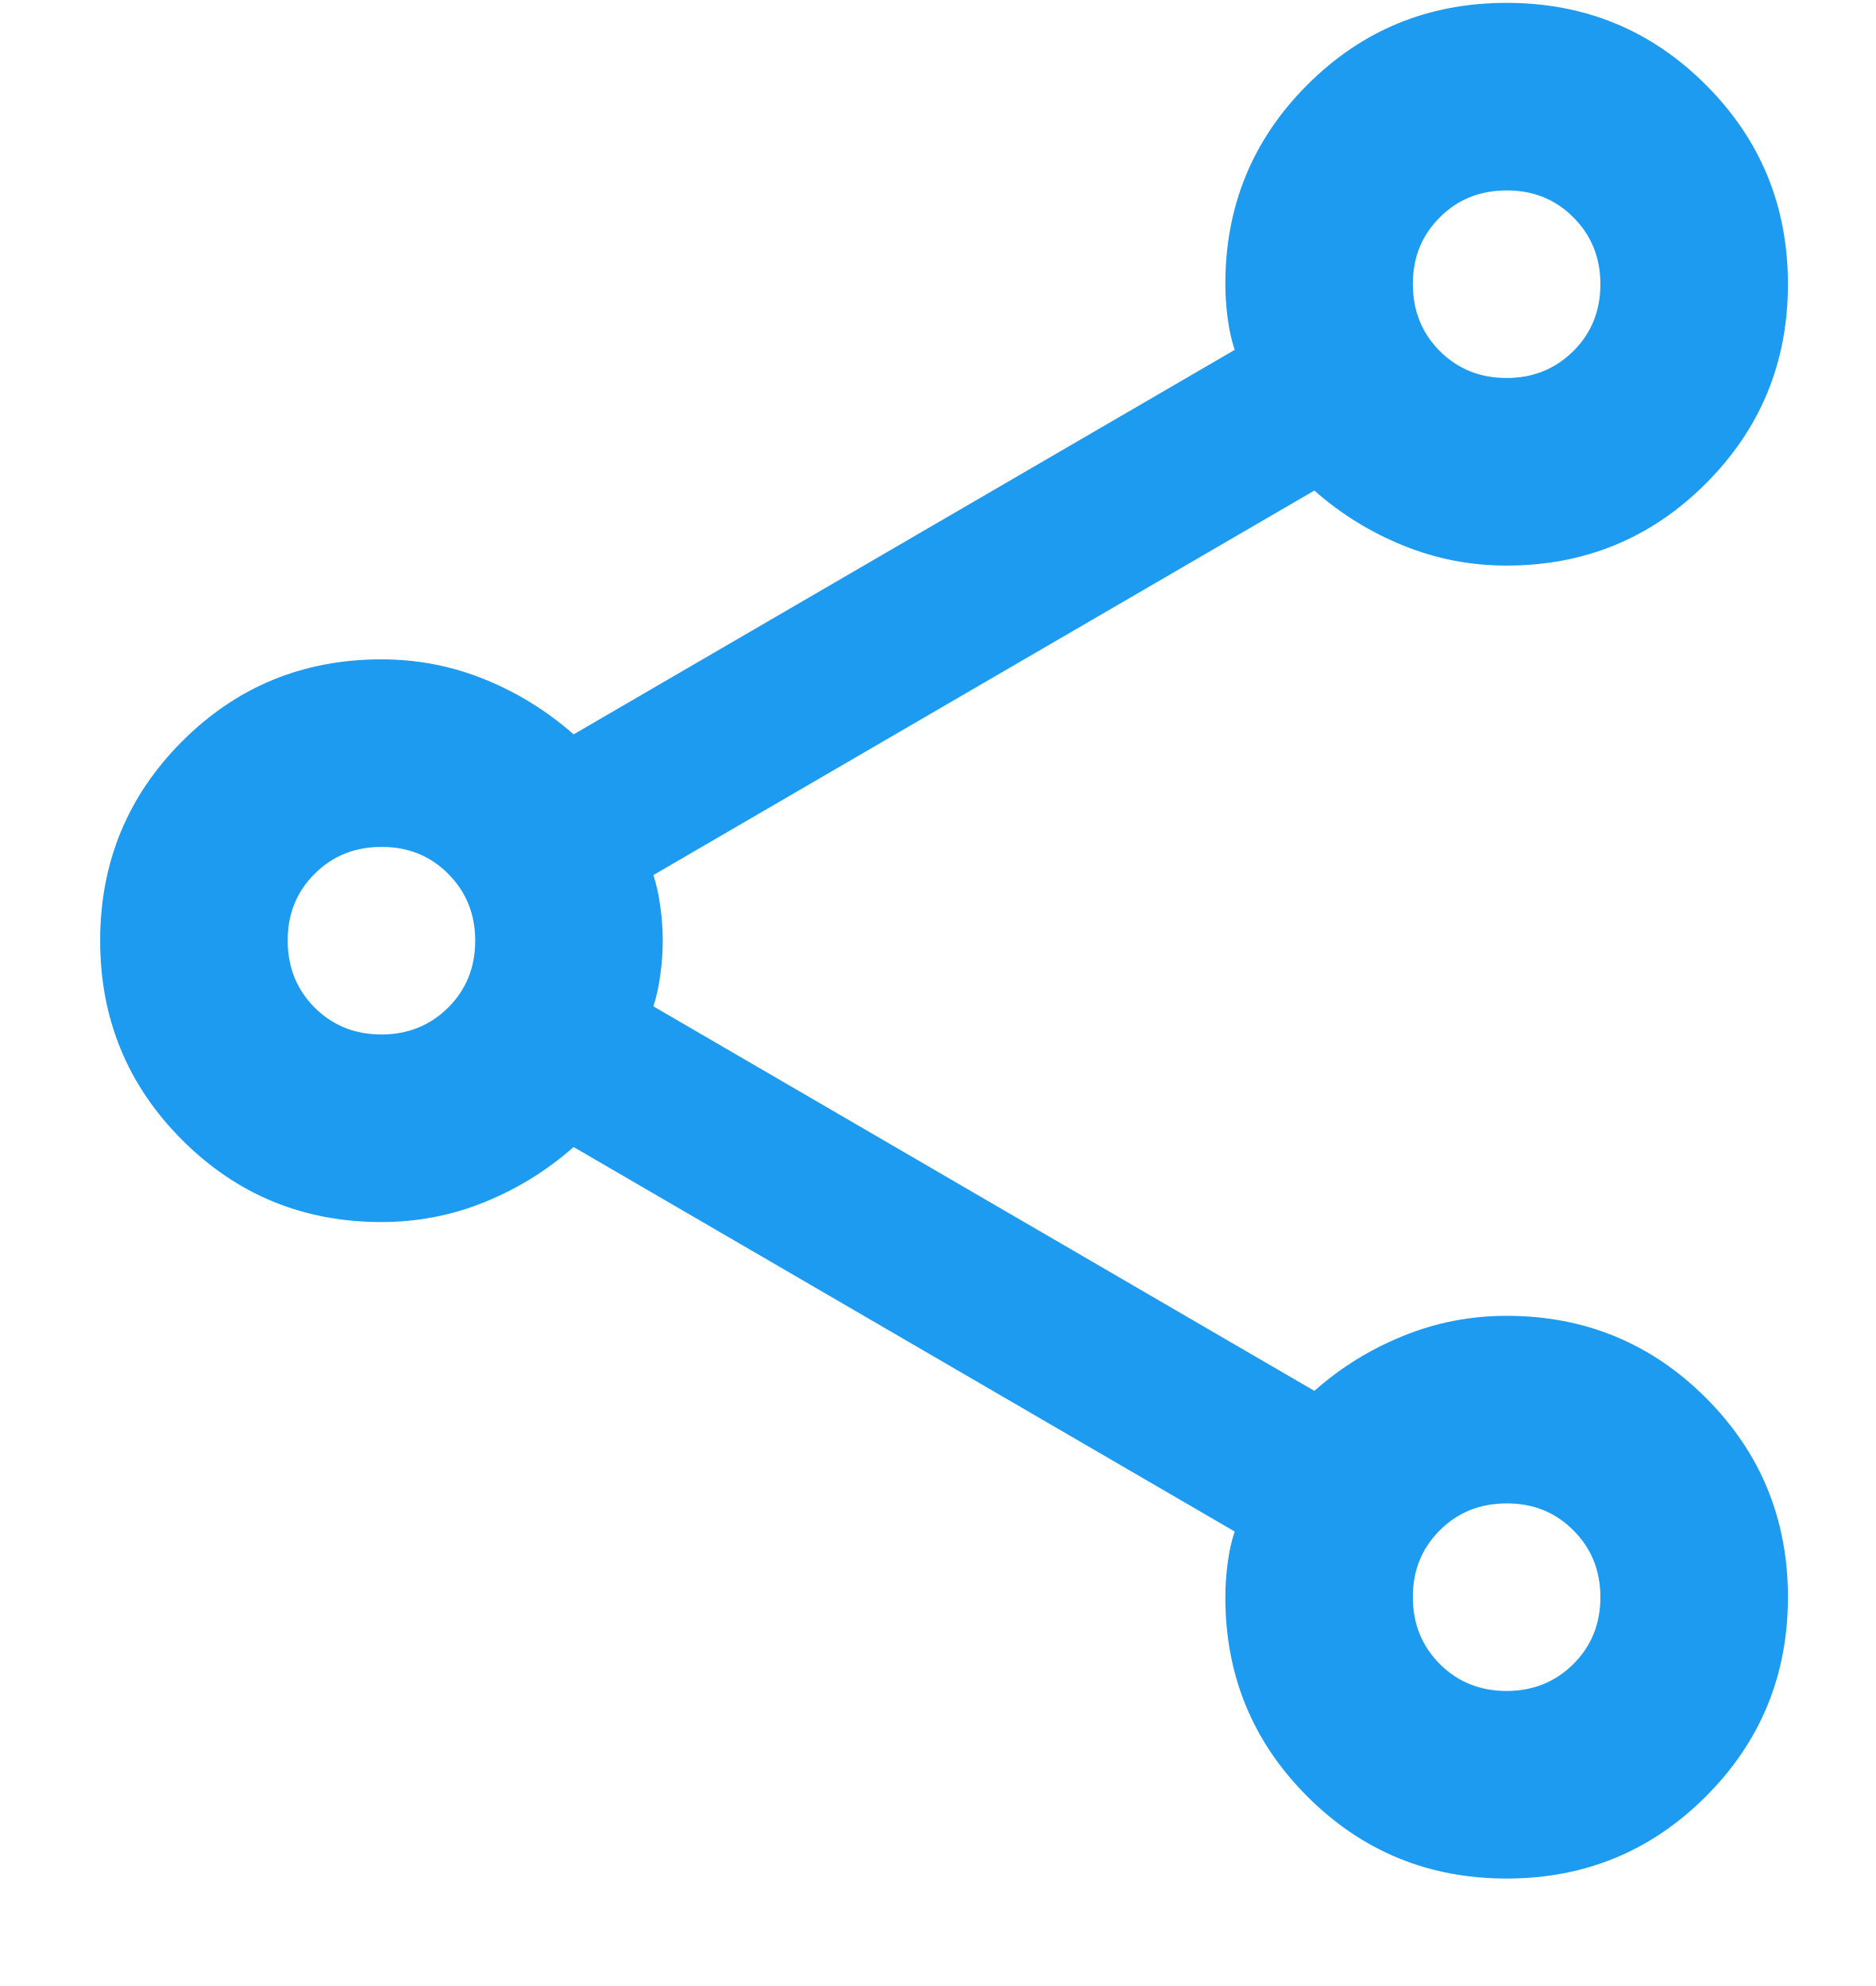
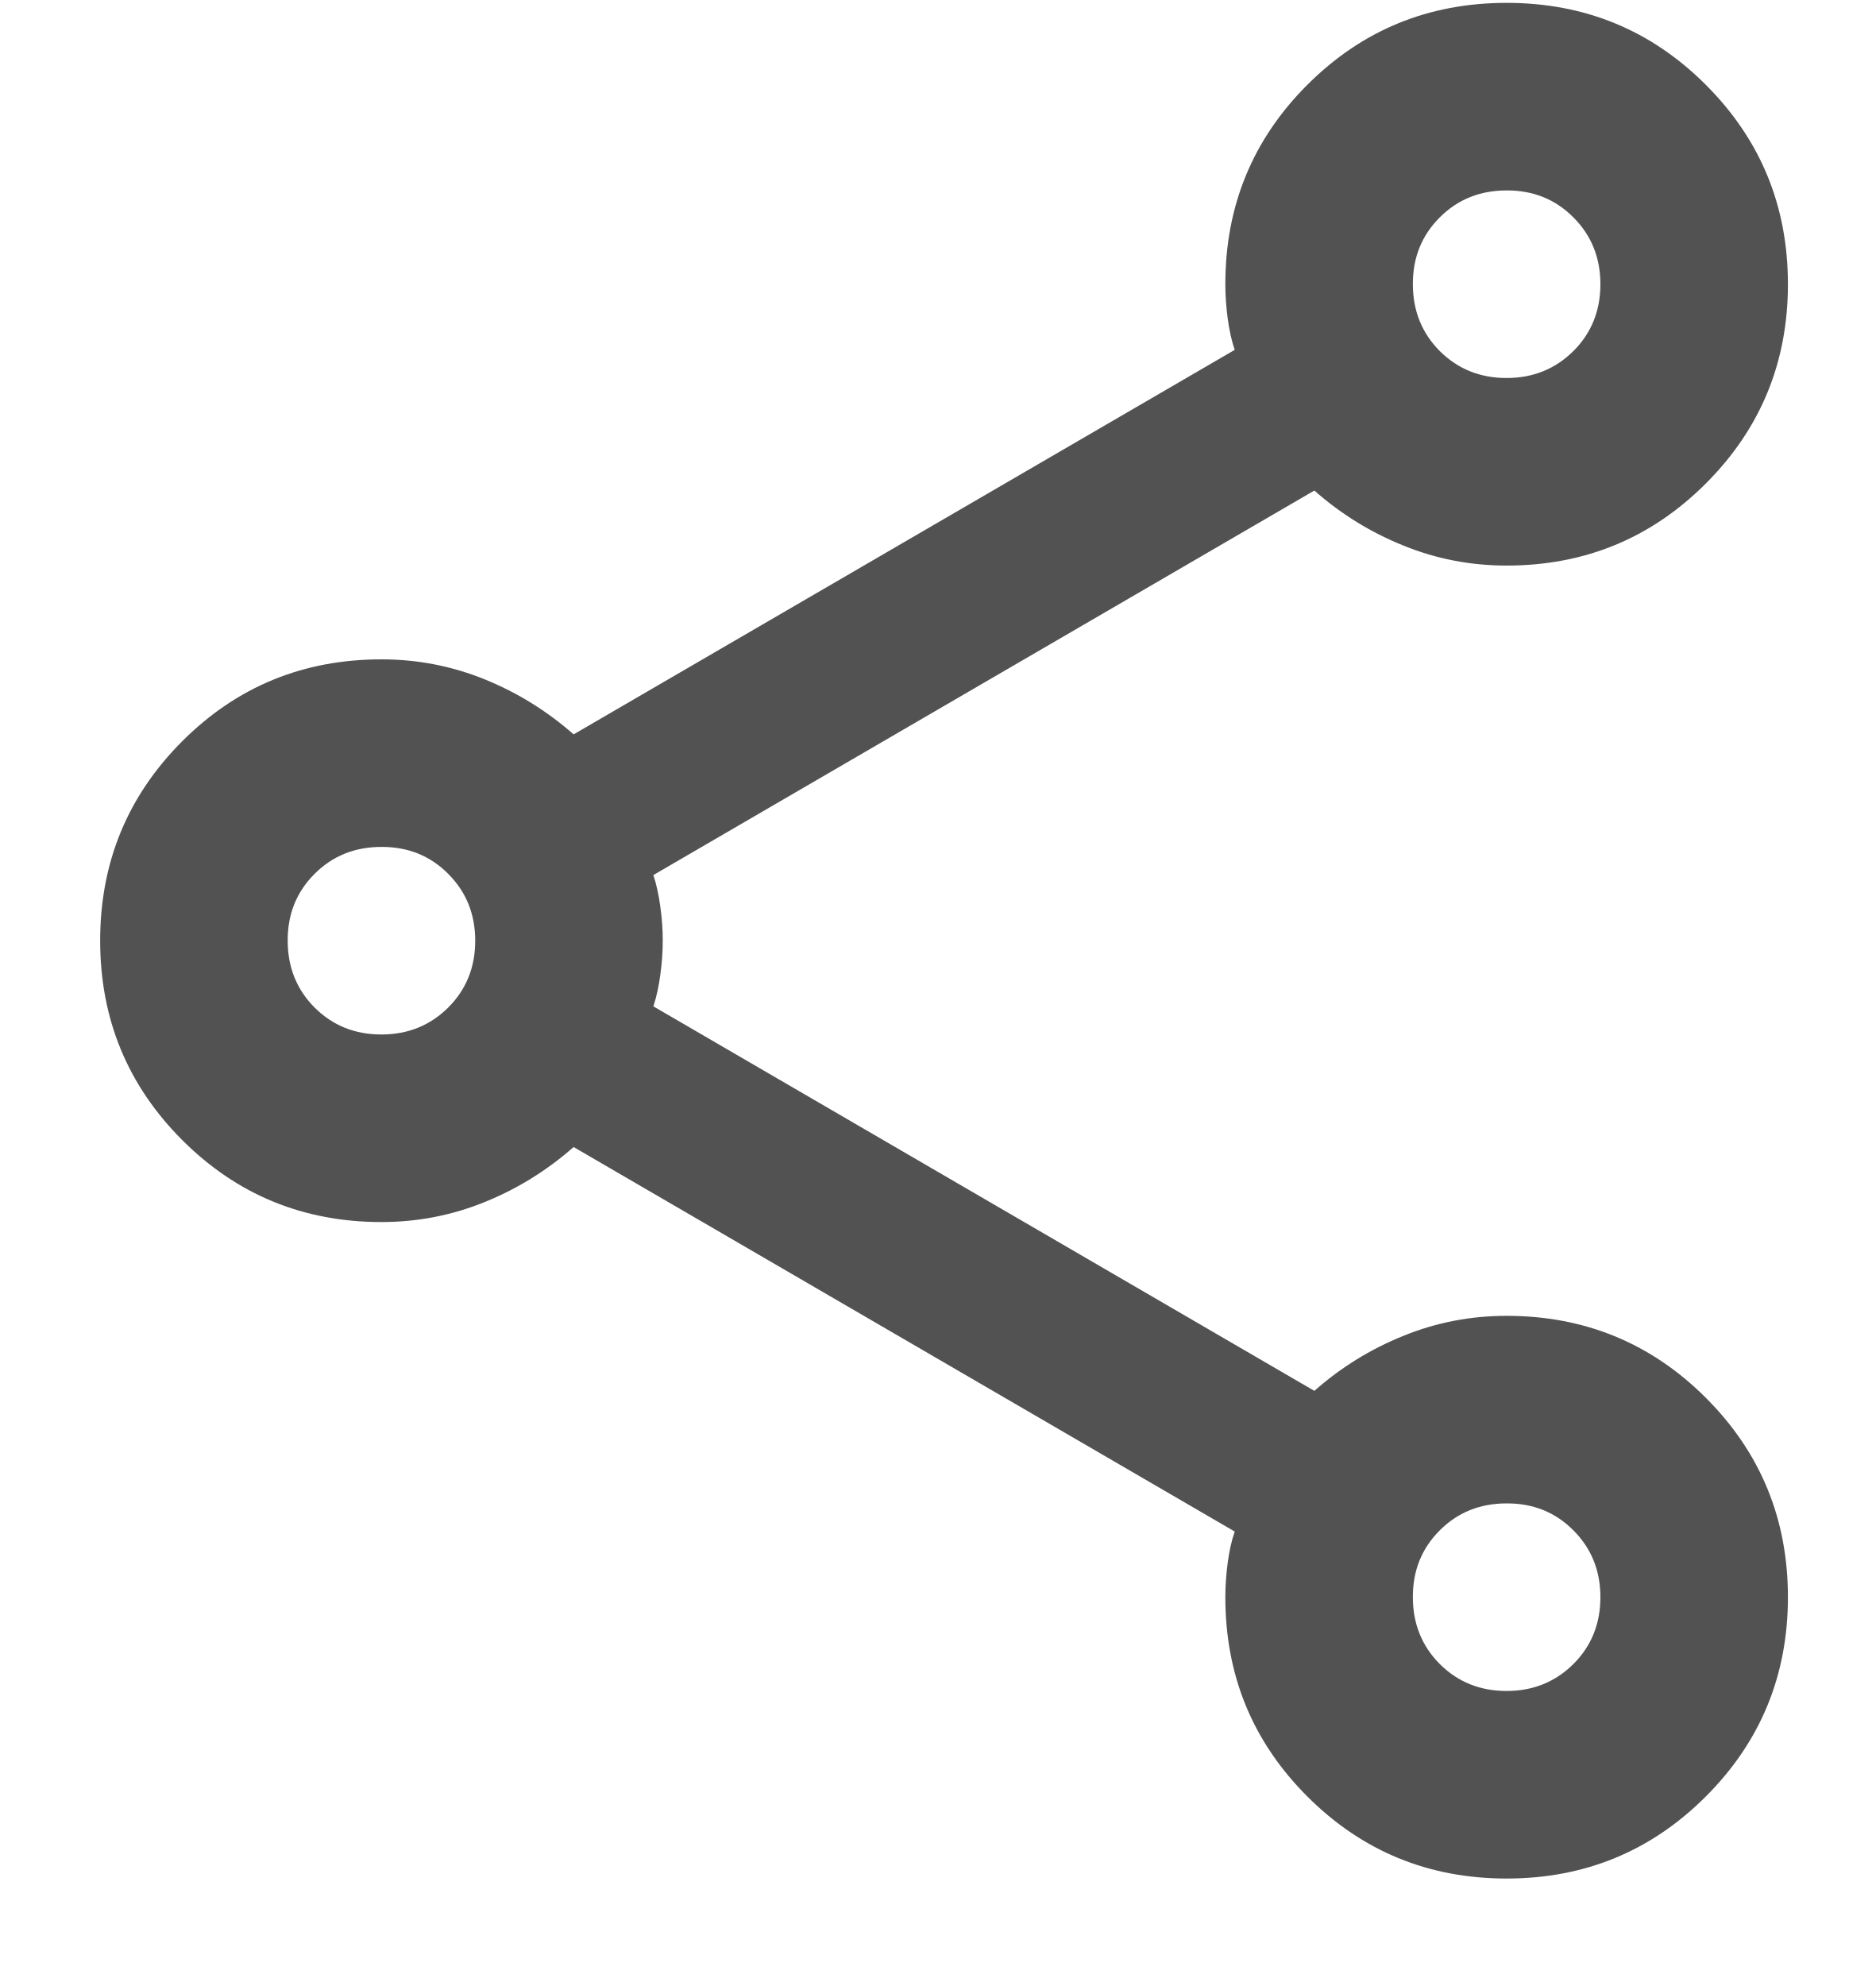
<svg xmlns="http://www.w3.org/2000/svg" width="17" height="18" viewBox="0 0 17 18" fill="none">
  <g id="share-sv">
-     <path id="share-sv_2" d="M13.658 17.026C12.949 17.026 12.347 16.778 11.851 16.282C11.355 15.786 11.108 15.184 11.108 14.476C11.108 14.376 11.115 14.274 11.129 14.167C11.143 14.06 11.164 13.965 11.193 13.881L5.2 10.396C4.959 10.608 4.69 10.775 4.393 10.895C4.095 11.016 3.783 11.076 3.458 11.076C2.749 11.076 2.147 10.828 1.651 10.332C1.156 9.836 0.908 9.234 0.908 8.526C0.908 7.817 1.156 7.215 1.651 6.719C2.147 6.223 2.749 5.976 3.458 5.976C3.783 5.976 4.095 6.036 4.393 6.157C4.69 6.277 4.959 6.444 5.2 6.656L11.193 3.171C11.164 3.086 11.143 2.99 11.129 2.884C11.115 2.778 11.108 2.675 11.108 2.576C11.108 1.867 11.355 1.265 11.851 0.769C12.347 0.273 12.949 0.026 13.658 0.026C14.366 0.026 14.968 0.273 15.464 0.769C15.96 1.265 16.208 1.867 16.208 2.576C16.208 3.284 15.96 3.886 15.464 4.382C14.968 4.878 14.366 5.126 13.658 5.126C13.332 5.126 13.02 5.066 12.723 4.945C12.425 4.825 12.156 4.659 11.915 4.446L5.923 7.931C5.951 8.016 5.972 8.111 5.986 8.218C6.001 8.324 6.008 8.427 6.008 8.526C6.008 8.625 6.001 8.728 5.986 8.834C5.972 8.941 5.951 9.036 5.923 9.121L11.915 12.606C12.156 12.393 12.425 12.227 12.723 12.107C13.02 11.986 13.332 11.926 13.658 11.926C14.366 11.926 14.968 12.174 15.464 12.669C15.96 13.165 16.208 13.767 16.208 14.476C16.208 15.184 15.96 15.786 15.464 16.282C14.968 16.778 14.366 17.026 13.658 17.026ZM13.658 3.426C13.898 3.426 14.1 3.344 14.264 3.181C14.427 3.018 14.508 2.816 14.508 2.576C14.508 2.335 14.426 2.133 14.263 1.97C14.1 1.806 13.898 1.725 13.658 1.726C13.417 1.726 13.215 1.807 13.052 1.97C12.888 2.134 12.807 2.335 12.808 2.576C12.808 2.816 12.889 3.018 13.052 3.182C13.216 3.345 13.417 3.426 13.658 3.426ZM3.458 9.376C3.698 9.376 3.9 9.294 4.064 9.131C4.227 8.968 4.308 8.766 4.308 8.526C4.308 8.285 4.226 8.083 4.063 7.92C3.9 7.756 3.698 7.675 3.458 7.676C3.217 7.676 3.015 7.757 2.852 7.92C2.688 8.084 2.607 8.285 2.608 8.526C2.608 8.766 2.689 8.968 2.852 9.132C3.016 9.295 3.217 9.376 3.458 9.376ZM13.658 15.326C13.898 15.326 14.1 15.244 14.264 15.081C14.427 14.918 14.508 14.716 14.508 14.476C14.508 14.235 14.426 14.033 14.263 13.87C14.1 13.706 13.898 13.625 13.658 13.626C13.417 13.626 13.215 13.707 13.052 13.87C12.888 14.034 12.807 14.235 12.808 14.476C12.808 14.716 12.889 14.918 13.052 15.082C13.216 15.245 13.417 15.326 13.658 15.326Z" fill="#1D9BF0" />
+     <path id="share-sv_2" d="M13.658 17.026C12.949 17.026 12.347 16.778 11.851 16.282C11.355 15.786 11.108 15.184 11.108 14.476C11.108 14.376 11.115 14.274 11.129 14.167C11.143 14.06 11.164 13.965 11.193 13.881L5.2 10.396C4.959 10.608 4.69 10.775 4.393 10.895C4.095 11.016 3.783 11.076 3.458 11.076C2.749 11.076 2.147 10.828 1.651 10.332C1.156 9.836 0.908 9.234 0.908 8.526C0.908 7.817 1.156 7.215 1.651 6.719C2.147 6.223 2.749 5.976 3.458 5.976C3.783 5.976 4.095 6.036 4.393 6.157C4.69 6.277 4.959 6.444 5.2 6.656L11.193 3.171C11.164 3.086 11.143 2.99 11.129 2.884C11.115 2.778 11.108 2.675 11.108 2.576C11.108 1.867 11.355 1.265 11.851 0.769C12.347 0.273 12.949 0.026 13.658 0.026C14.366 0.026 14.968 0.273 15.464 0.769C15.96 1.265 16.208 1.867 16.208 2.576C16.208 3.284 15.96 3.886 15.464 4.382C14.968 4.878 14.366 5.126 13.658 5.126C13.332 5.126 13.02 5.066 12.723 4.945C12.425 4.825 12.156 4.659 11.915 4.446L5.923 7.931C5.951 8.016 5.972 8.111 5.986 8.218C6.001 8.324 6.008 8.427 6.008 8.526C6.008 8.625 6.001 8.728 5.986 8.834C5.972 8.941 5.951 9.036 5.923 9.121L11.915 12.606C12.156 12.393 12.425 12.227 12.723 12.107C13.02 11.986 13.332 11.926 13.658 11.926C14.366 11.926 14.968 12.174 15.464 12.669C15.96 13.165 16.208 13.767 16.208 14.476C16.208 15.184 15.96 15.786 15.464 16.282C14.968 16.778 14.366 17.026 13.658 17.026ZM13.658 3.426C13.898 3.426 14.1 3.344 14.264 3.181C14.427 3.018 14.508 2.816 14.508 2.576C14.508 2.335 14.426 2.133 14.263 1.97C14.1 1.806 13.898 1.725 13.658 1.726C13.417 1.726 13.215 1.807 13.052 1.97C12.888 2.134 12.807 2.335 12.808 2.576C12.808 2.816 12.889 3.018 13.052 3.182C13.216 3.345 13.417 3.426 13.658 3.426ZM3.458 9.376C3.698 9.376 3.9 9.294 4.064 9.131C4.227 8.968 4.308 8.766 4.308 8.526C4.308 8.285 4.226 8.083 4.063 7.92C3.9 7.756 3.698 7.675 3.458 7.676C3.217 7.676 3.015 7.757 2.852 7.92C2.688 8.084 2.607 8.285 2.608 8.526C2.608 8.766 2.689 8.968 2.852 9.132C3.016 9.295 3.217 9.376 3.458 9.376ZM13.658 15.326C13.898 15.326 14.1 15.244 14.264 15.081C14.427 14.918 14.508 14.716 14.508 14.476C14.508 14.235 14.426 14.033 14.263 13.87C14.1 13.706 13.898 13.625 13.658 13.626C13.417 13.626 13.215 13.707 13.052 13.87C12.888 14.034 12.807 14.235 12.808 14.476C12.808 14.716 12.889 14.918 13.052 15.082C13.216 15.245 13.417 15.326 13.658 15.326Z" fill="#525252" />
  </g>
</svg>
